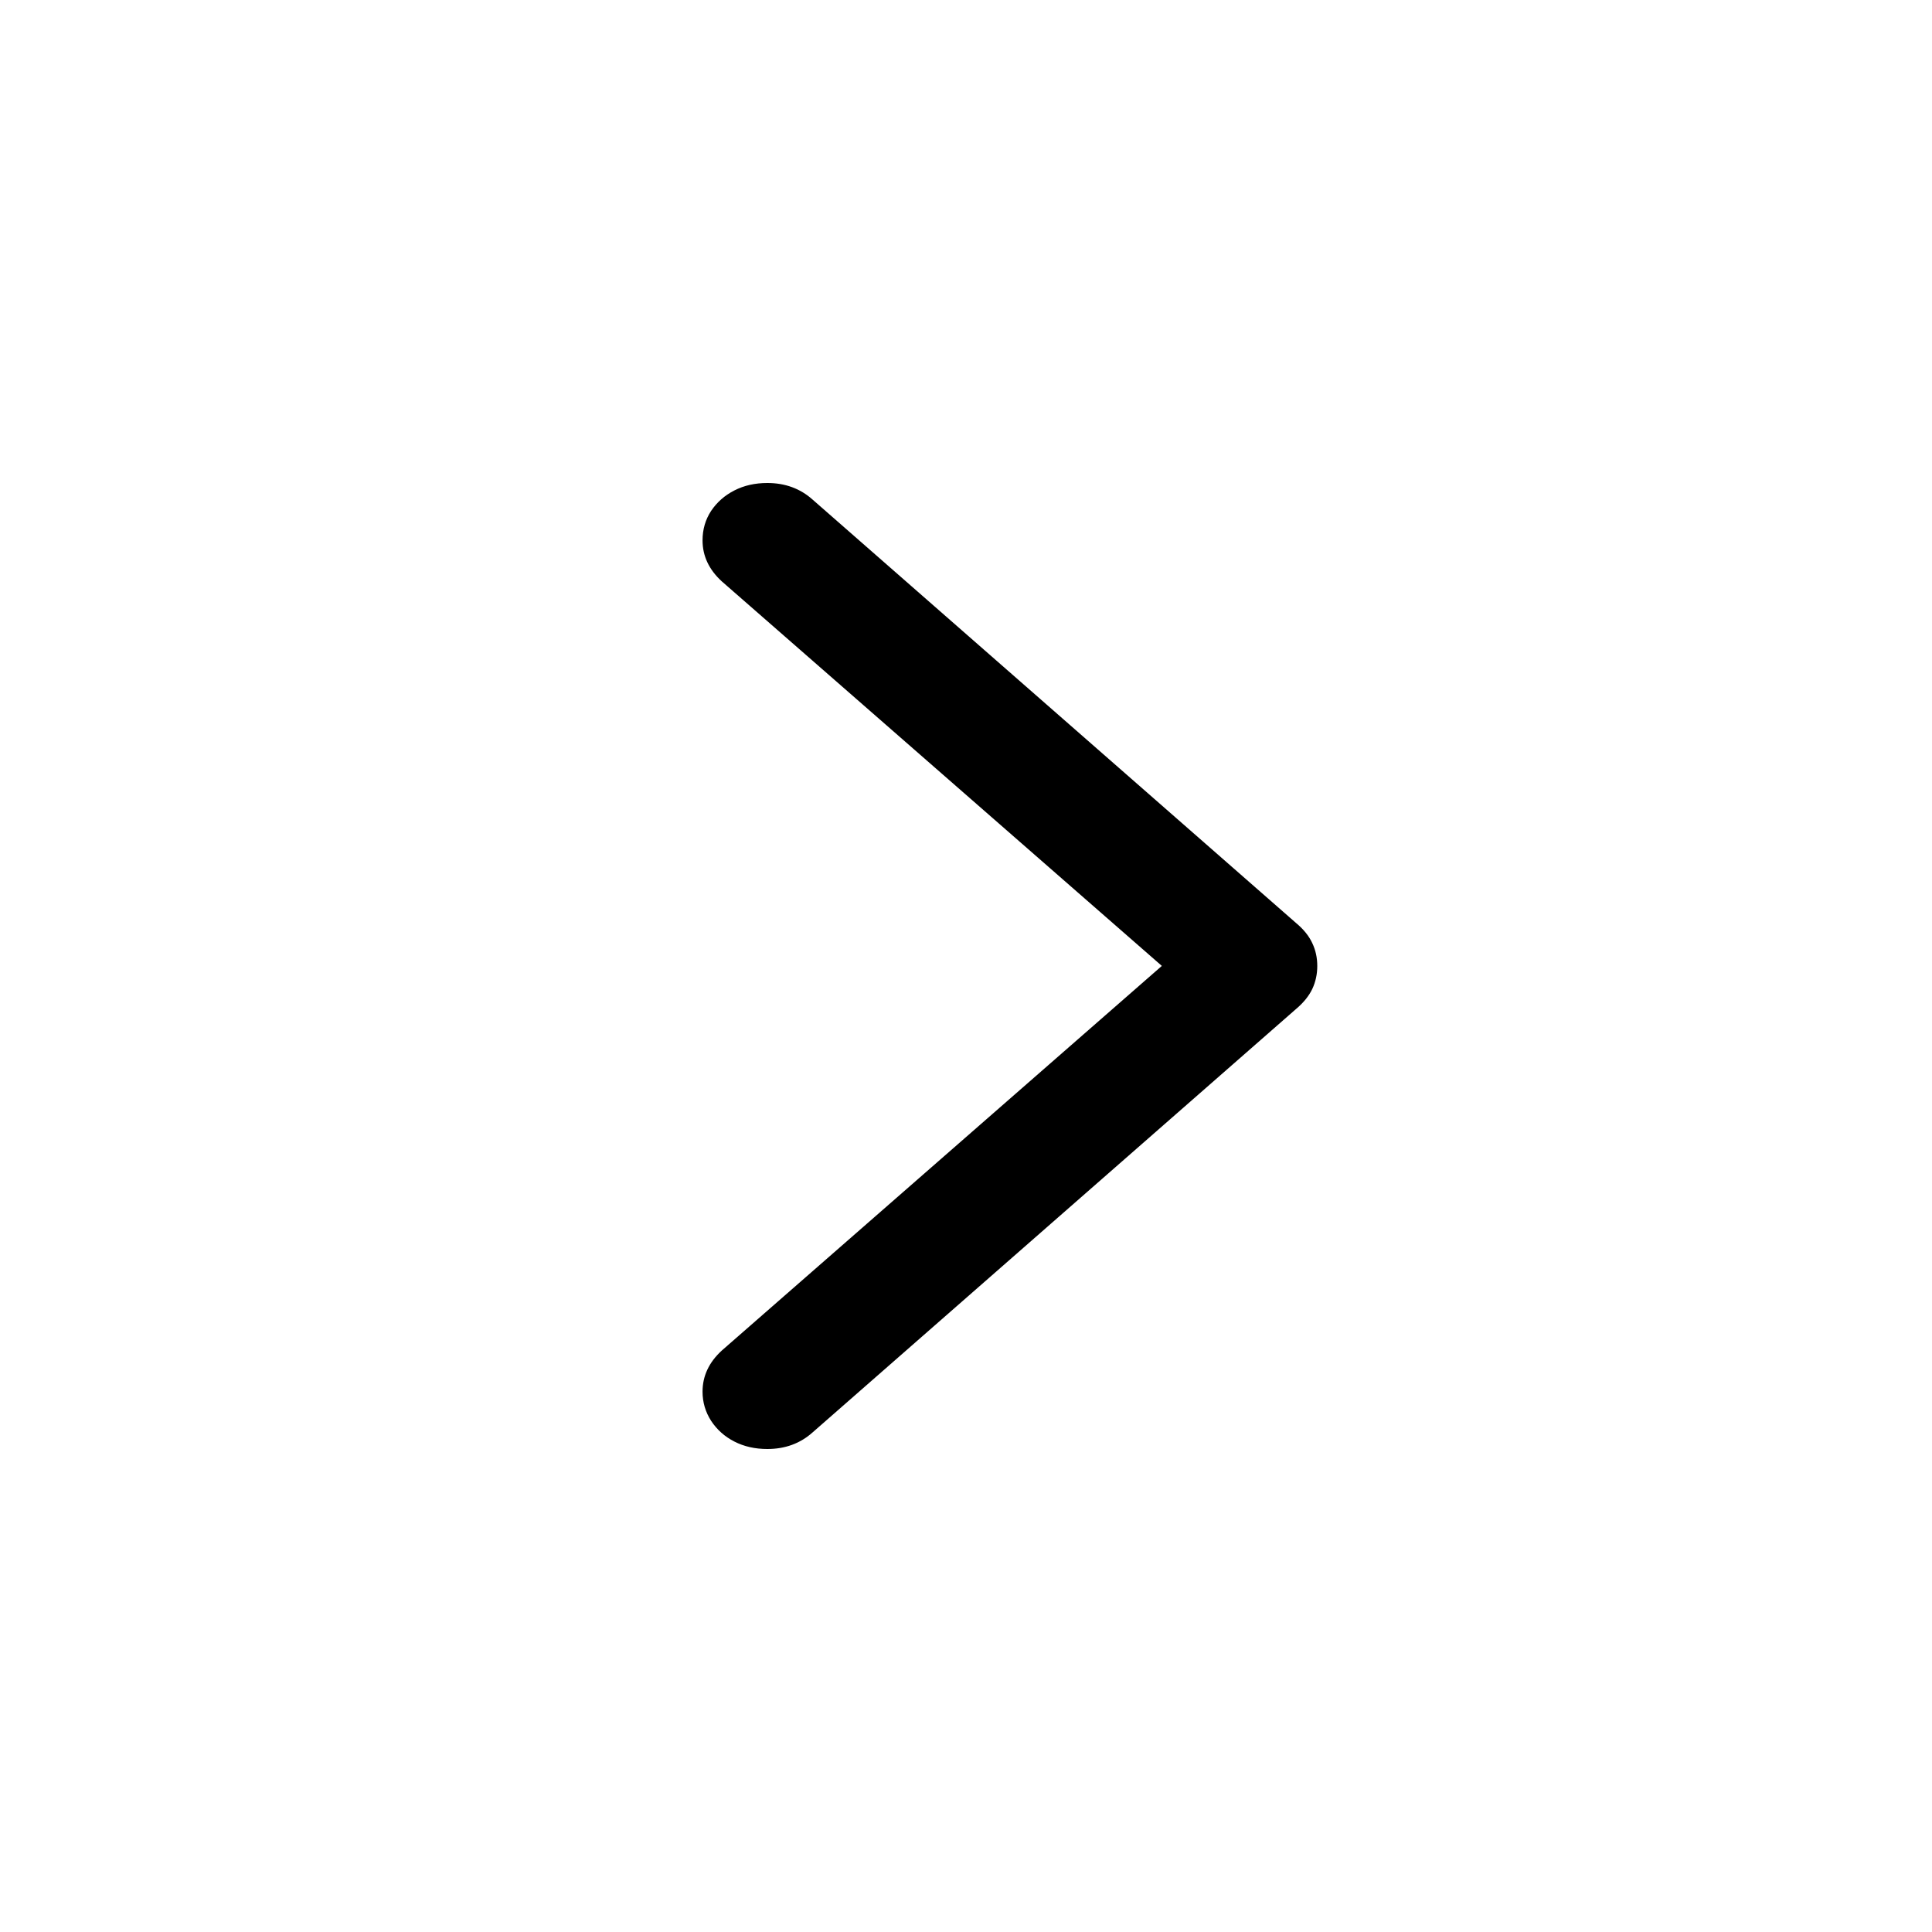
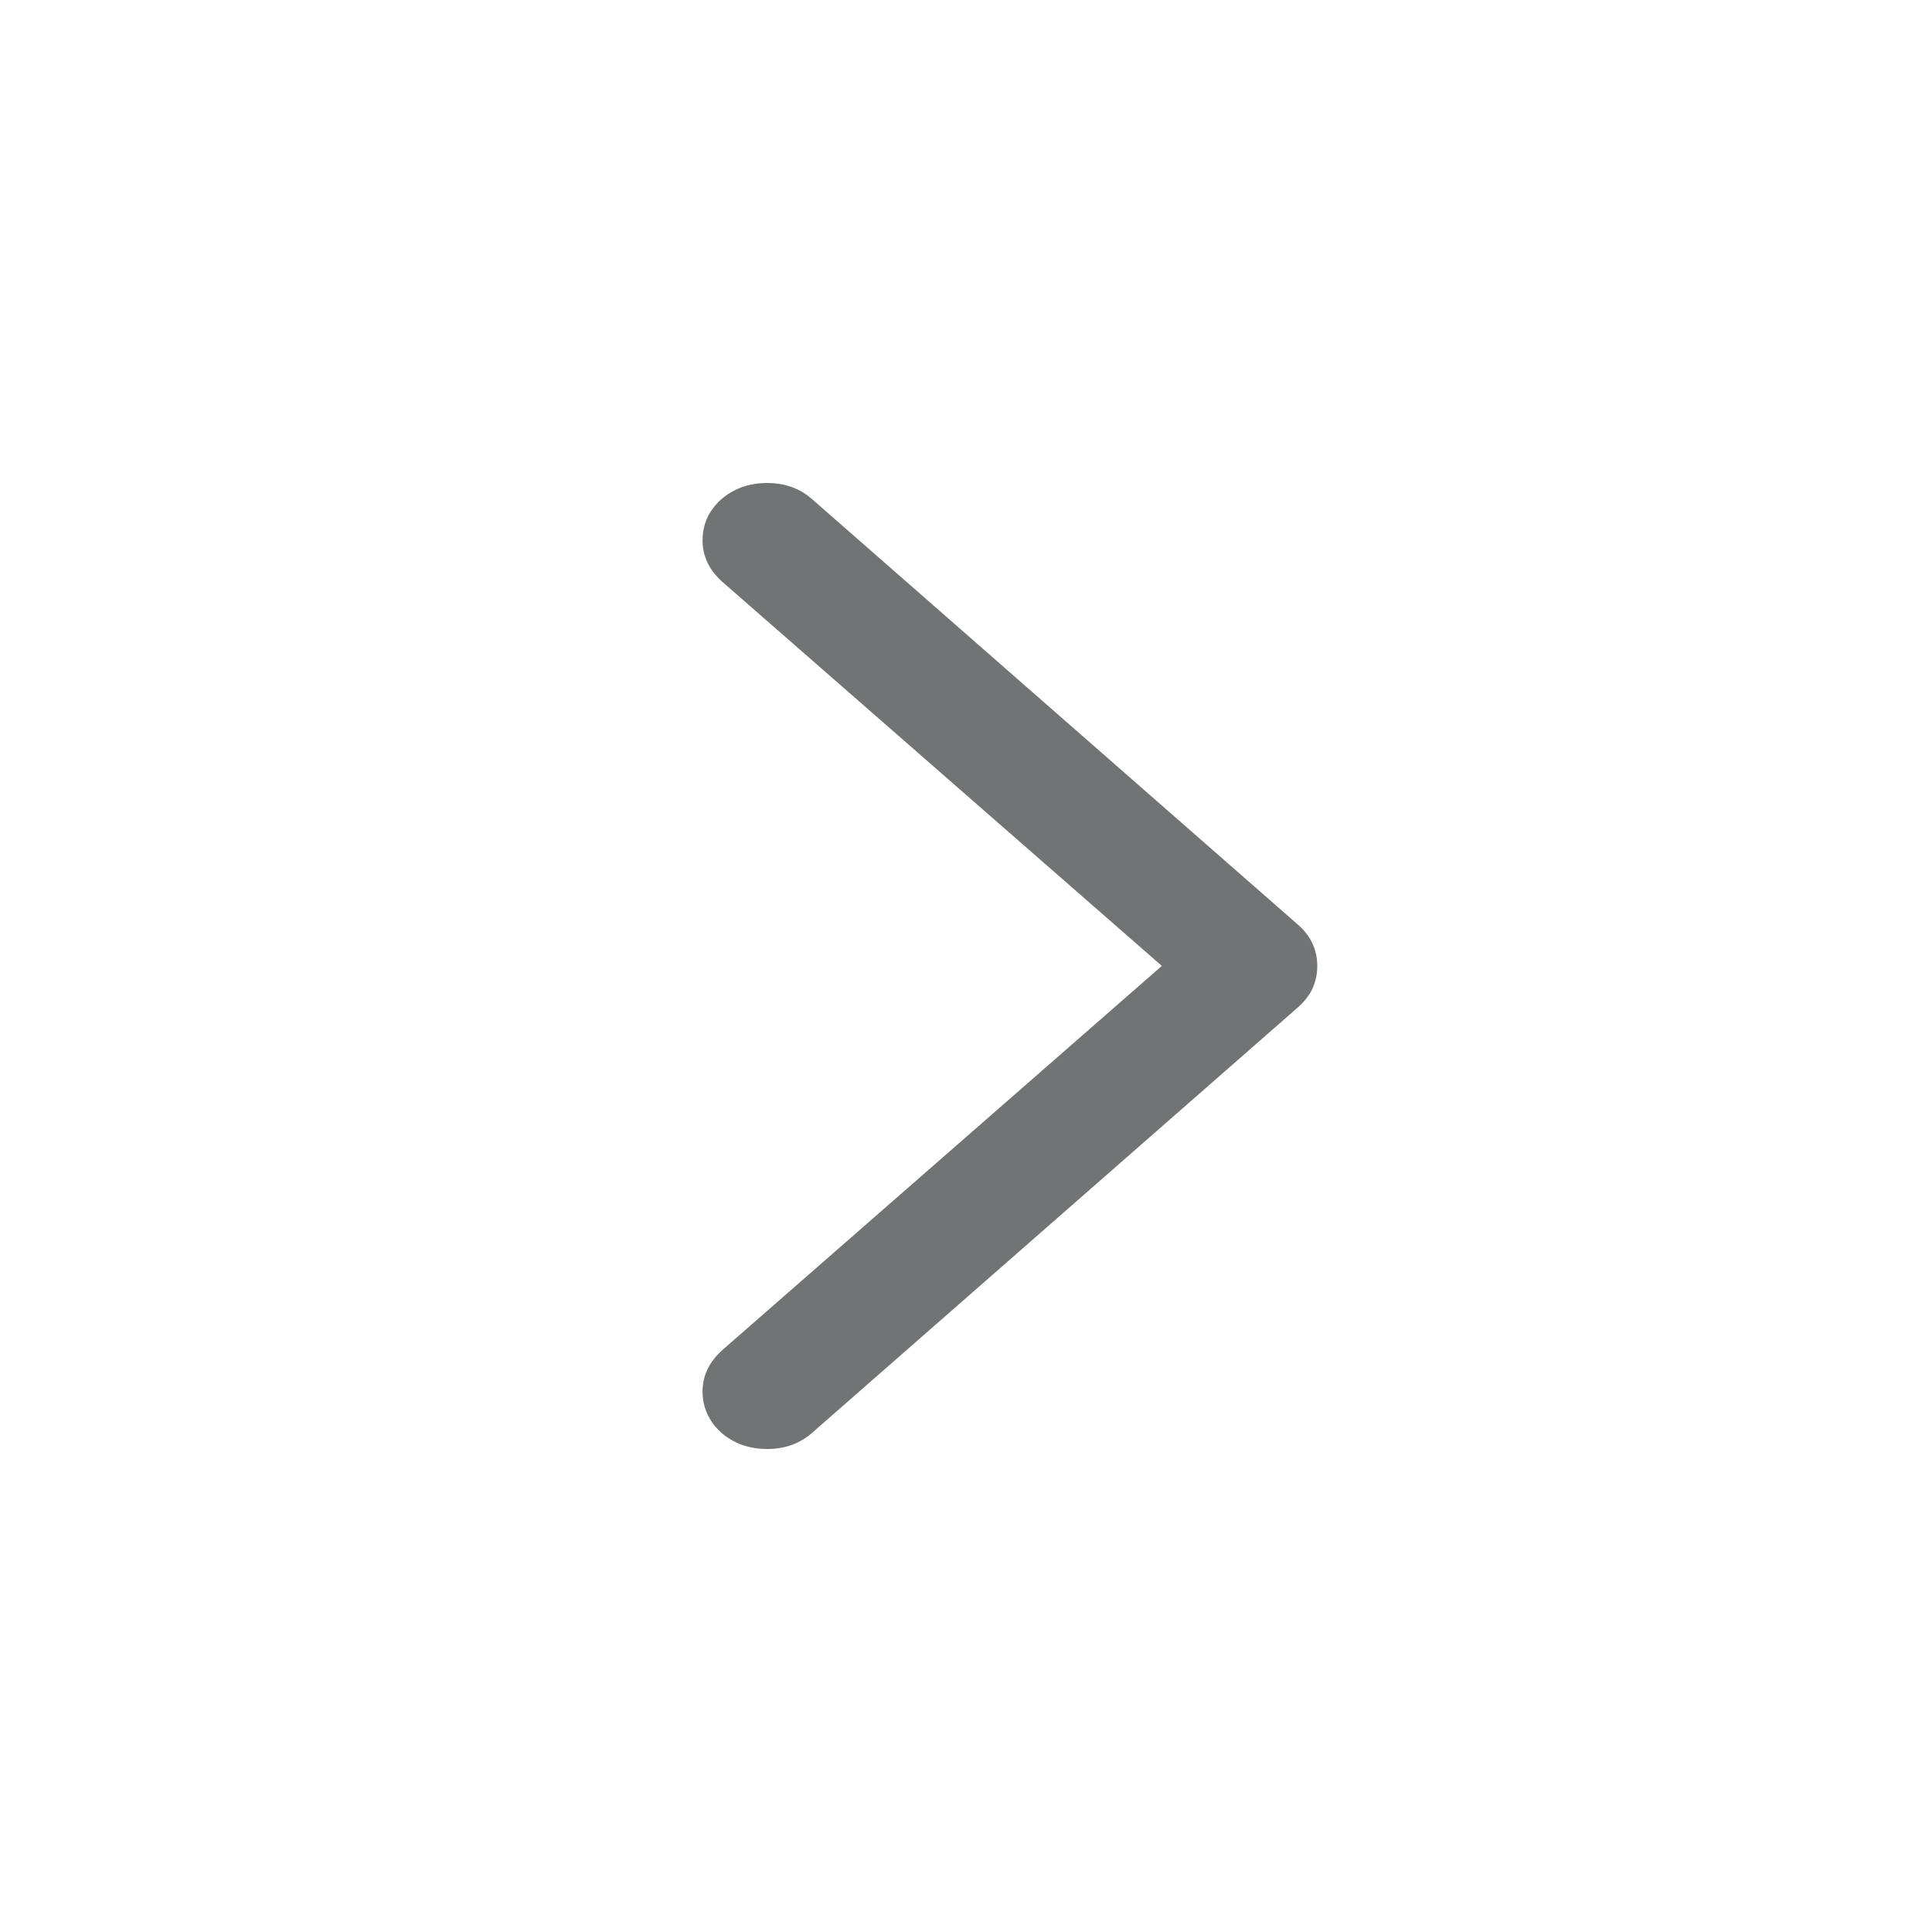
- <svg xmlns="http://www.w3.org/2000/svg" viewBox="0 0 22 22">
-   <path fill-rule="evenodd" d="M15,11 C15,11.094 14.981,11.181 14.943,11.262 C14.904,11.343 14.843,11.418 14.759,11.489 L9.252,16.312 C9.112,16.437 8.94,16.5 8.738,16.5 C8.598,16.5 8.473,16.472 8.362,16.415 C8.252,16.359 8.164,16.28 8.098,16.18 C8.033,16.079 8,15.968 8,15.847 C8,15.669 8.073,15.513 8.219,15.379 L13.23,10.999 L8.219,6.62 C8.073,6.486 8,6.331 8,6.153 C8,6.028 8.033,5.916 8.098,5.817 C8.164,5.719 8.252,5.641 8.362,5.585 C8.473,5.528 8.598,5.5 8.738,5.5 C8.94,5.5 9.112,5.563 9.252,5.688 L14.759,10.511 C14.843,10.581 14.904,10.656 14.942,10.737 C14.981,10.818 15,10.905 15,11 Z" />
+ <svg xmlns="http://www.w3.org/2000/svg" width="22" height="22" viewBox="0 0 22 22">
+   <path fill="#717375" fill-rule="evenodd" d="M15,11 C15,11.094 14.981,11.181 14.943,11.262 C14.904,11.343 14.843,11.418 14.759,11.489 L9.252,16.312 C9.112,16.437 8.94,16.5 8.738,16.5 C8.598,16.5 8.473,16.472 8.362,16.415 C8.252,16.359 8.164,16.28 8.098,16.18 C8.033,16.079 8,15.968 8,15.847 C8,15.669 8.073,15.513 8.219,15.379 L13.23,10.999 L8.219,6.62 C8.073,6.486 8,6.331 8,6.153 C8,6.028 8.033,5.916 8.098,5.817 C8.164,5.719 8.252,5.641 8.362,5.585 C8.473,5.528 8.598,5.5 8.738,5.5 C8.94,5.5 9.112,5.563 9.252,5.688 L14.759,10.511 C14.843,10.581 14.904,10.656 14.942,10.737 C14.981,10.818 15,10.905 15,11 Z" />
</svg>
